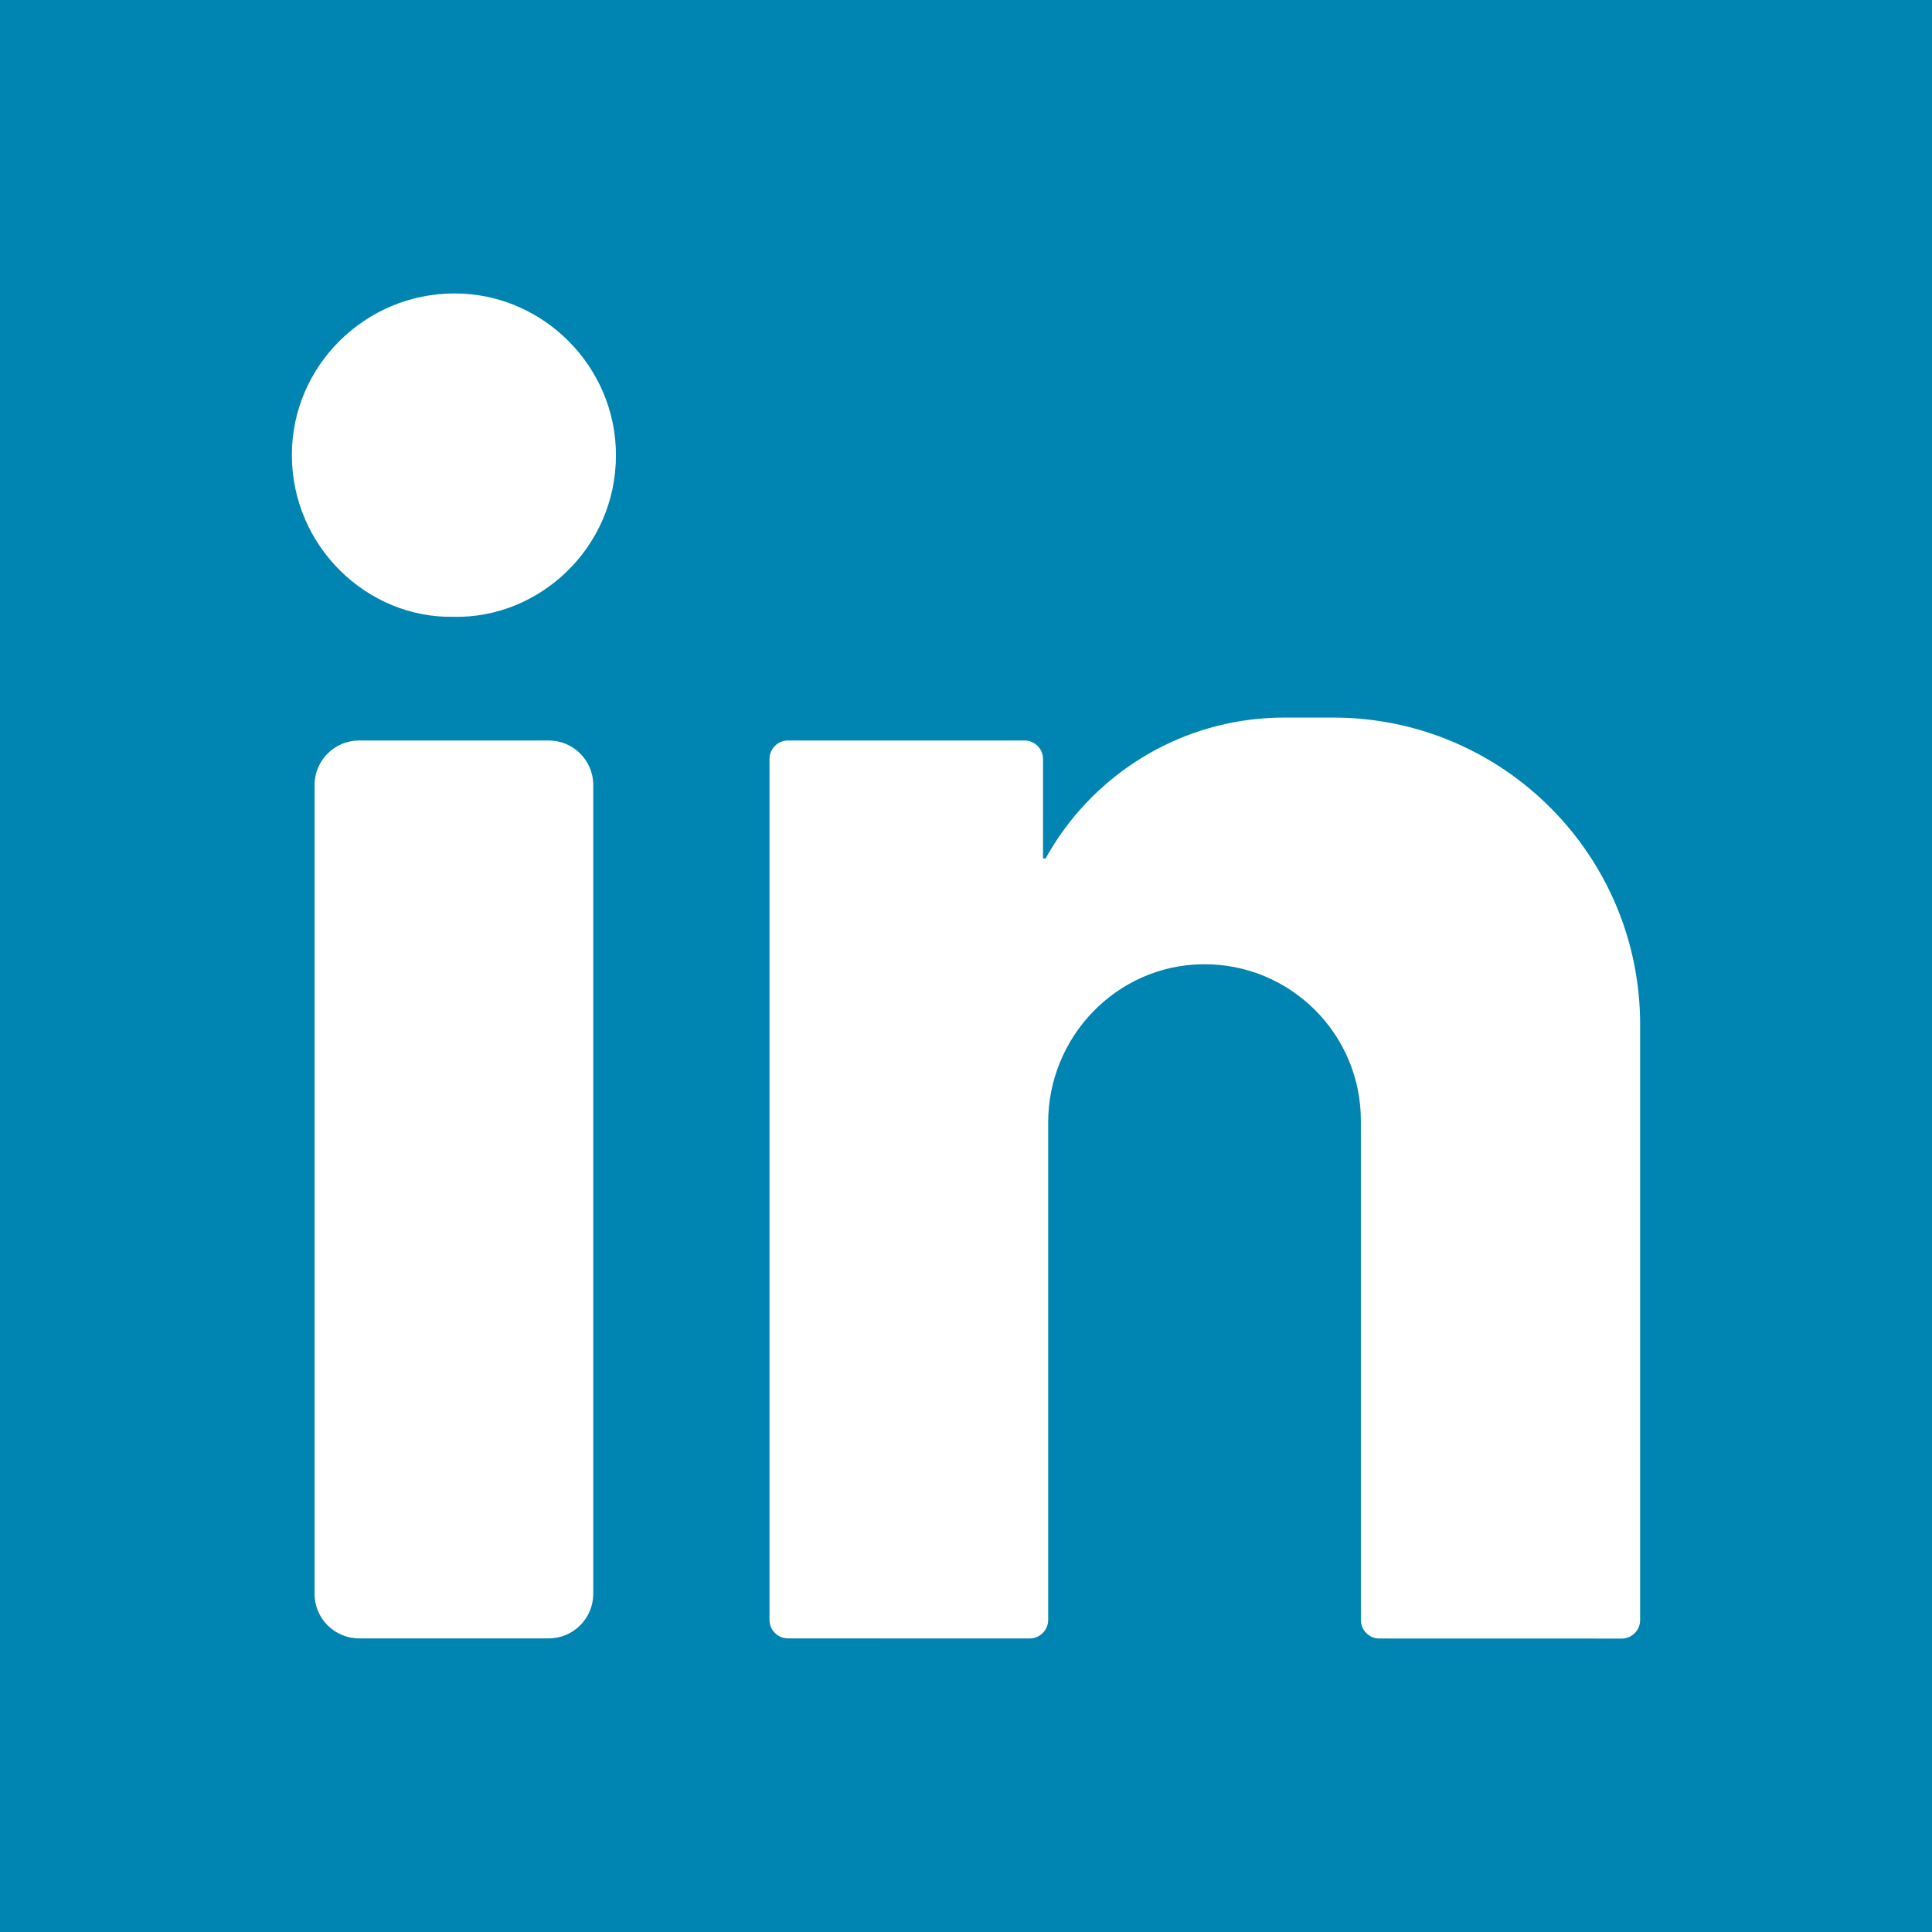
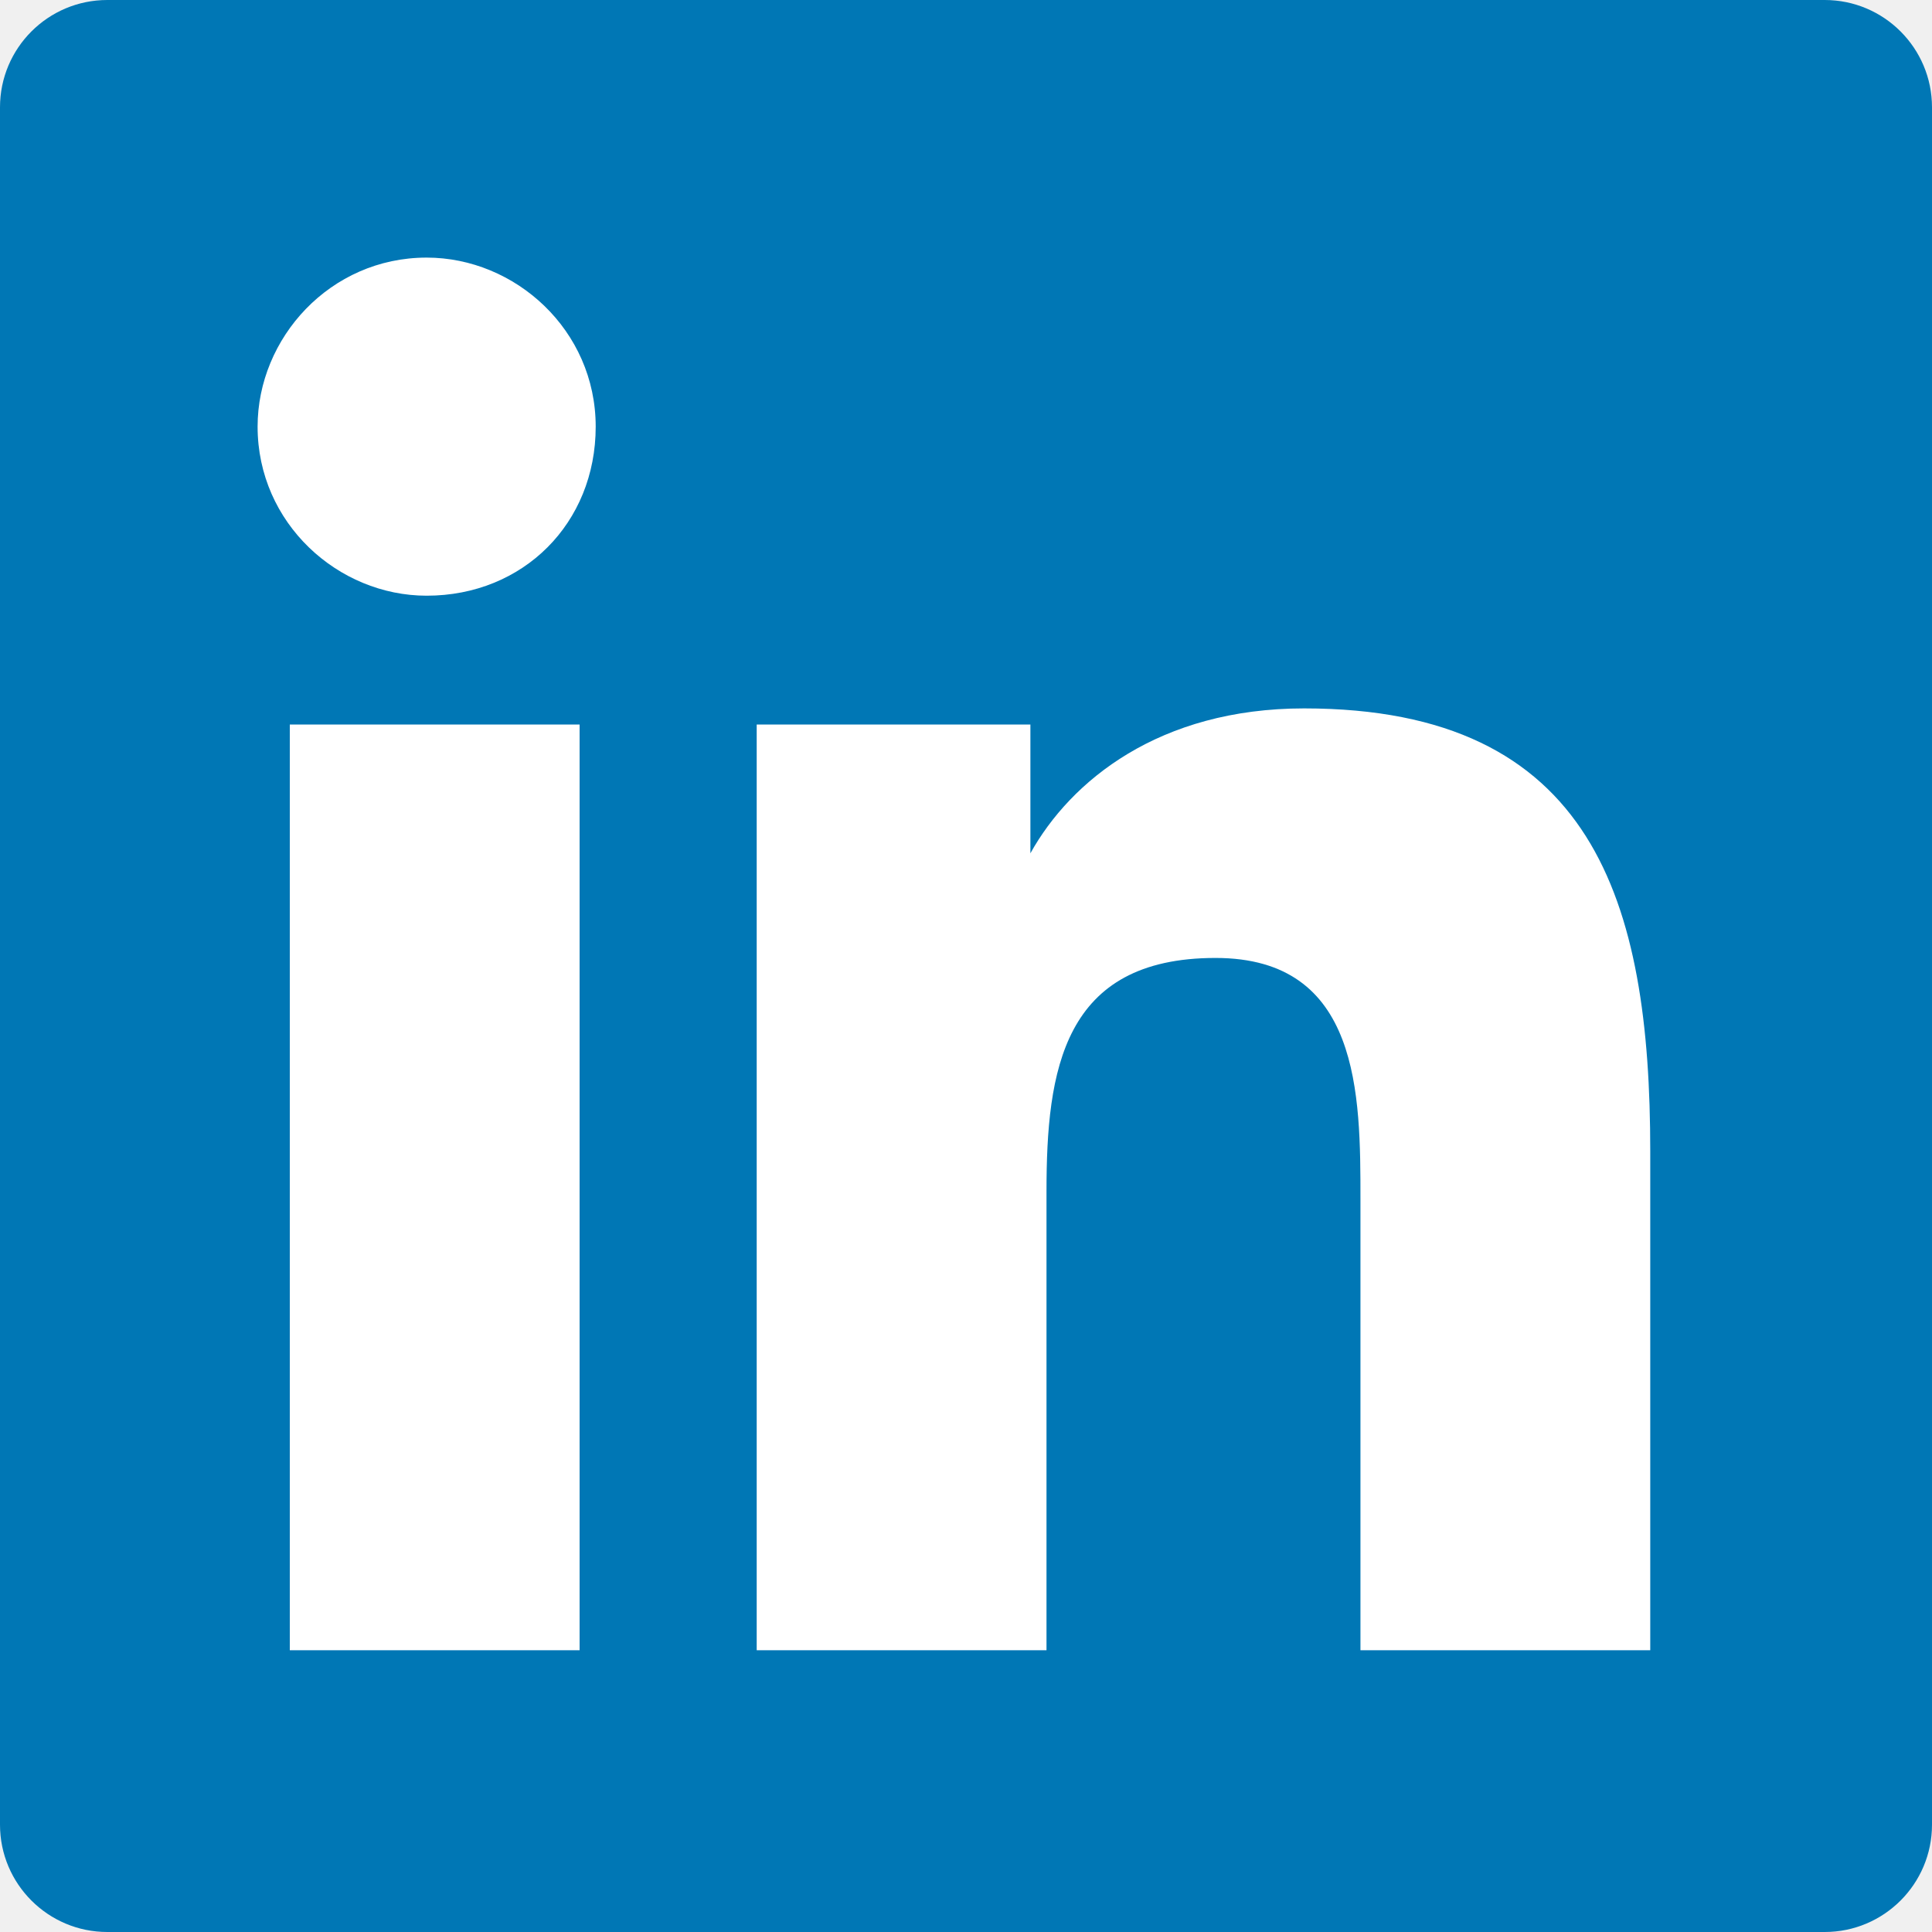
- <svg xmlns="http://www.w3.org/2000/svg" version="1.1" id="Capa_1" x="0px" y="0px" viewBox="0 0 455.731 455.731" style="enable-background:new 0 0 455.731 455.731;" xml:space="preserve">
-   <g>
-     <rect x="0" y="0" style="fill:#0084B1;" width="455.731" height="455.731" />
-     <g>
-       <path style="fill:#FFFFFF;" d="M107.255,69.215c20.873,0.017,38.088,17.257,38.043,38.234c-0.05,21.965-18.278,38.52-38.3,38.043    c-20.308,0.411-38.155-16.551-38.151-38.188C68.847,86.319,86.129,69.199,107.255,69.215z" />
-       <path style="fill:#FFFFFF;" d="M129.431,386.471H84.71c-5.804,0-10.509-4.705-10.509-10.509V185.18    c0-5.804,4.705-10.509,10.509-10.509h44.721c5.804,0,10.509,4.705,10.509,10.509v190.783    C139.939,381.766,135.235,386.471,129.431,386.471z" />
-       <path style="fill:#FFFFFF;" d="M386.884,241.682c0-39.996-32.423-72.42-72.42-72.42h-11.47c-21.882,0-41.214,10.918-52.842,27.606    c-1.268,1.819-2.442,3.708-3.52,5.658c-0.373-0.056-0.594-0.085-0.599-0.075v-23.418c0-2.409-1.953-4.363-4.363-4.363h-55.795    c-2.409,0-4.363,1.953-4.363,4.363V382.11c0,2.409,1.952,4.362,4.361,4.363l57.011,0.014c2.41,0.001,4.364-1.953,4.364-4.363    V264.801c0-20.28,16.175-37.119,36.454-37.348c10.352-0.117,19.737,4.031,26.501,10.799c6.675,6.671,10.802,15.895,10.802,26.079    v117.808c0,2.409,1.953,4.362,4.361,4.363l57.152,0.014c2.41,0.001,4.364-1.953,4.364-4.363V241.682z" />
+ <svg xmlns="http://www.w3.org/2000/svg" width="18px" height="18px" viewBox="0 0 18 18" version="1.1">
+   <defs />
+   <g id="Main" stroke="none" stroke-width="1" fill="none" fill-rule="evenodd">
+     <g id="List-Less-Initial-Expanded" transform="translate(-401, -576)">
+       <g id="Group-23" transform="translate(195, 482)">
+         <g id="Group-8">
+           <g id="LinkedIN" transform="translate(206, 94)">
+             <rect id="Rectangle-4-Copy" fill="#0077B5" x="0" y="0" width="18" height="18" rx="1" />
+             <path d="M5.325,15.375 L2.7,15.375 L2.7,6.75 L5.4,6.75 L5.4,15.375 L5.325,15.375 Z M3.975,5.55 C3.15,5.55 2.4,4.875 2.4,3.975 C2.4,3.15 3.075,2.4 3.975,2.4 C4.8,2.4 5.55,3.075 5.55,3.975 C5.55,4.875 4.875,5.55 3.975,5.55 Z M15.375,15.375 L12.675,15.375 L12.675,11.175 C12.675,10.2 12.675,8.925 11.325,8.925 C9.9,8.925 9.75,9.975 9.75,11.1 L9.75,15.375 L7.05,15.375 L7.05,6.75 L9.6,6.75 L9.6,7.95 C9.975,7.275 10.8,6.6 12.15,6.6 C14.85,6.6 15.375,8.4 15.375,10.725 L15.375,15.375 Z" id="Combined-Shape" fill="#FFFFFF" />
+           </g>
+         </g>
+       </g>
    </g>
  </g>
-   <g>
- </g>
-   <g>
- </g>
-   <g>
- </g>
-   <g>
- </g>
-   <g>
- </g>
-   <g>
- </g>
-   <g>
- </g>
-   <g>
- </g>
-   <g>
- </g>
-   <g>
- </g>
-   <g>
- </g>
-   <g>
- </g>
-   <g>
- </g>
-   <g>
- </g>
-   <g>
- </g>
</svg>
